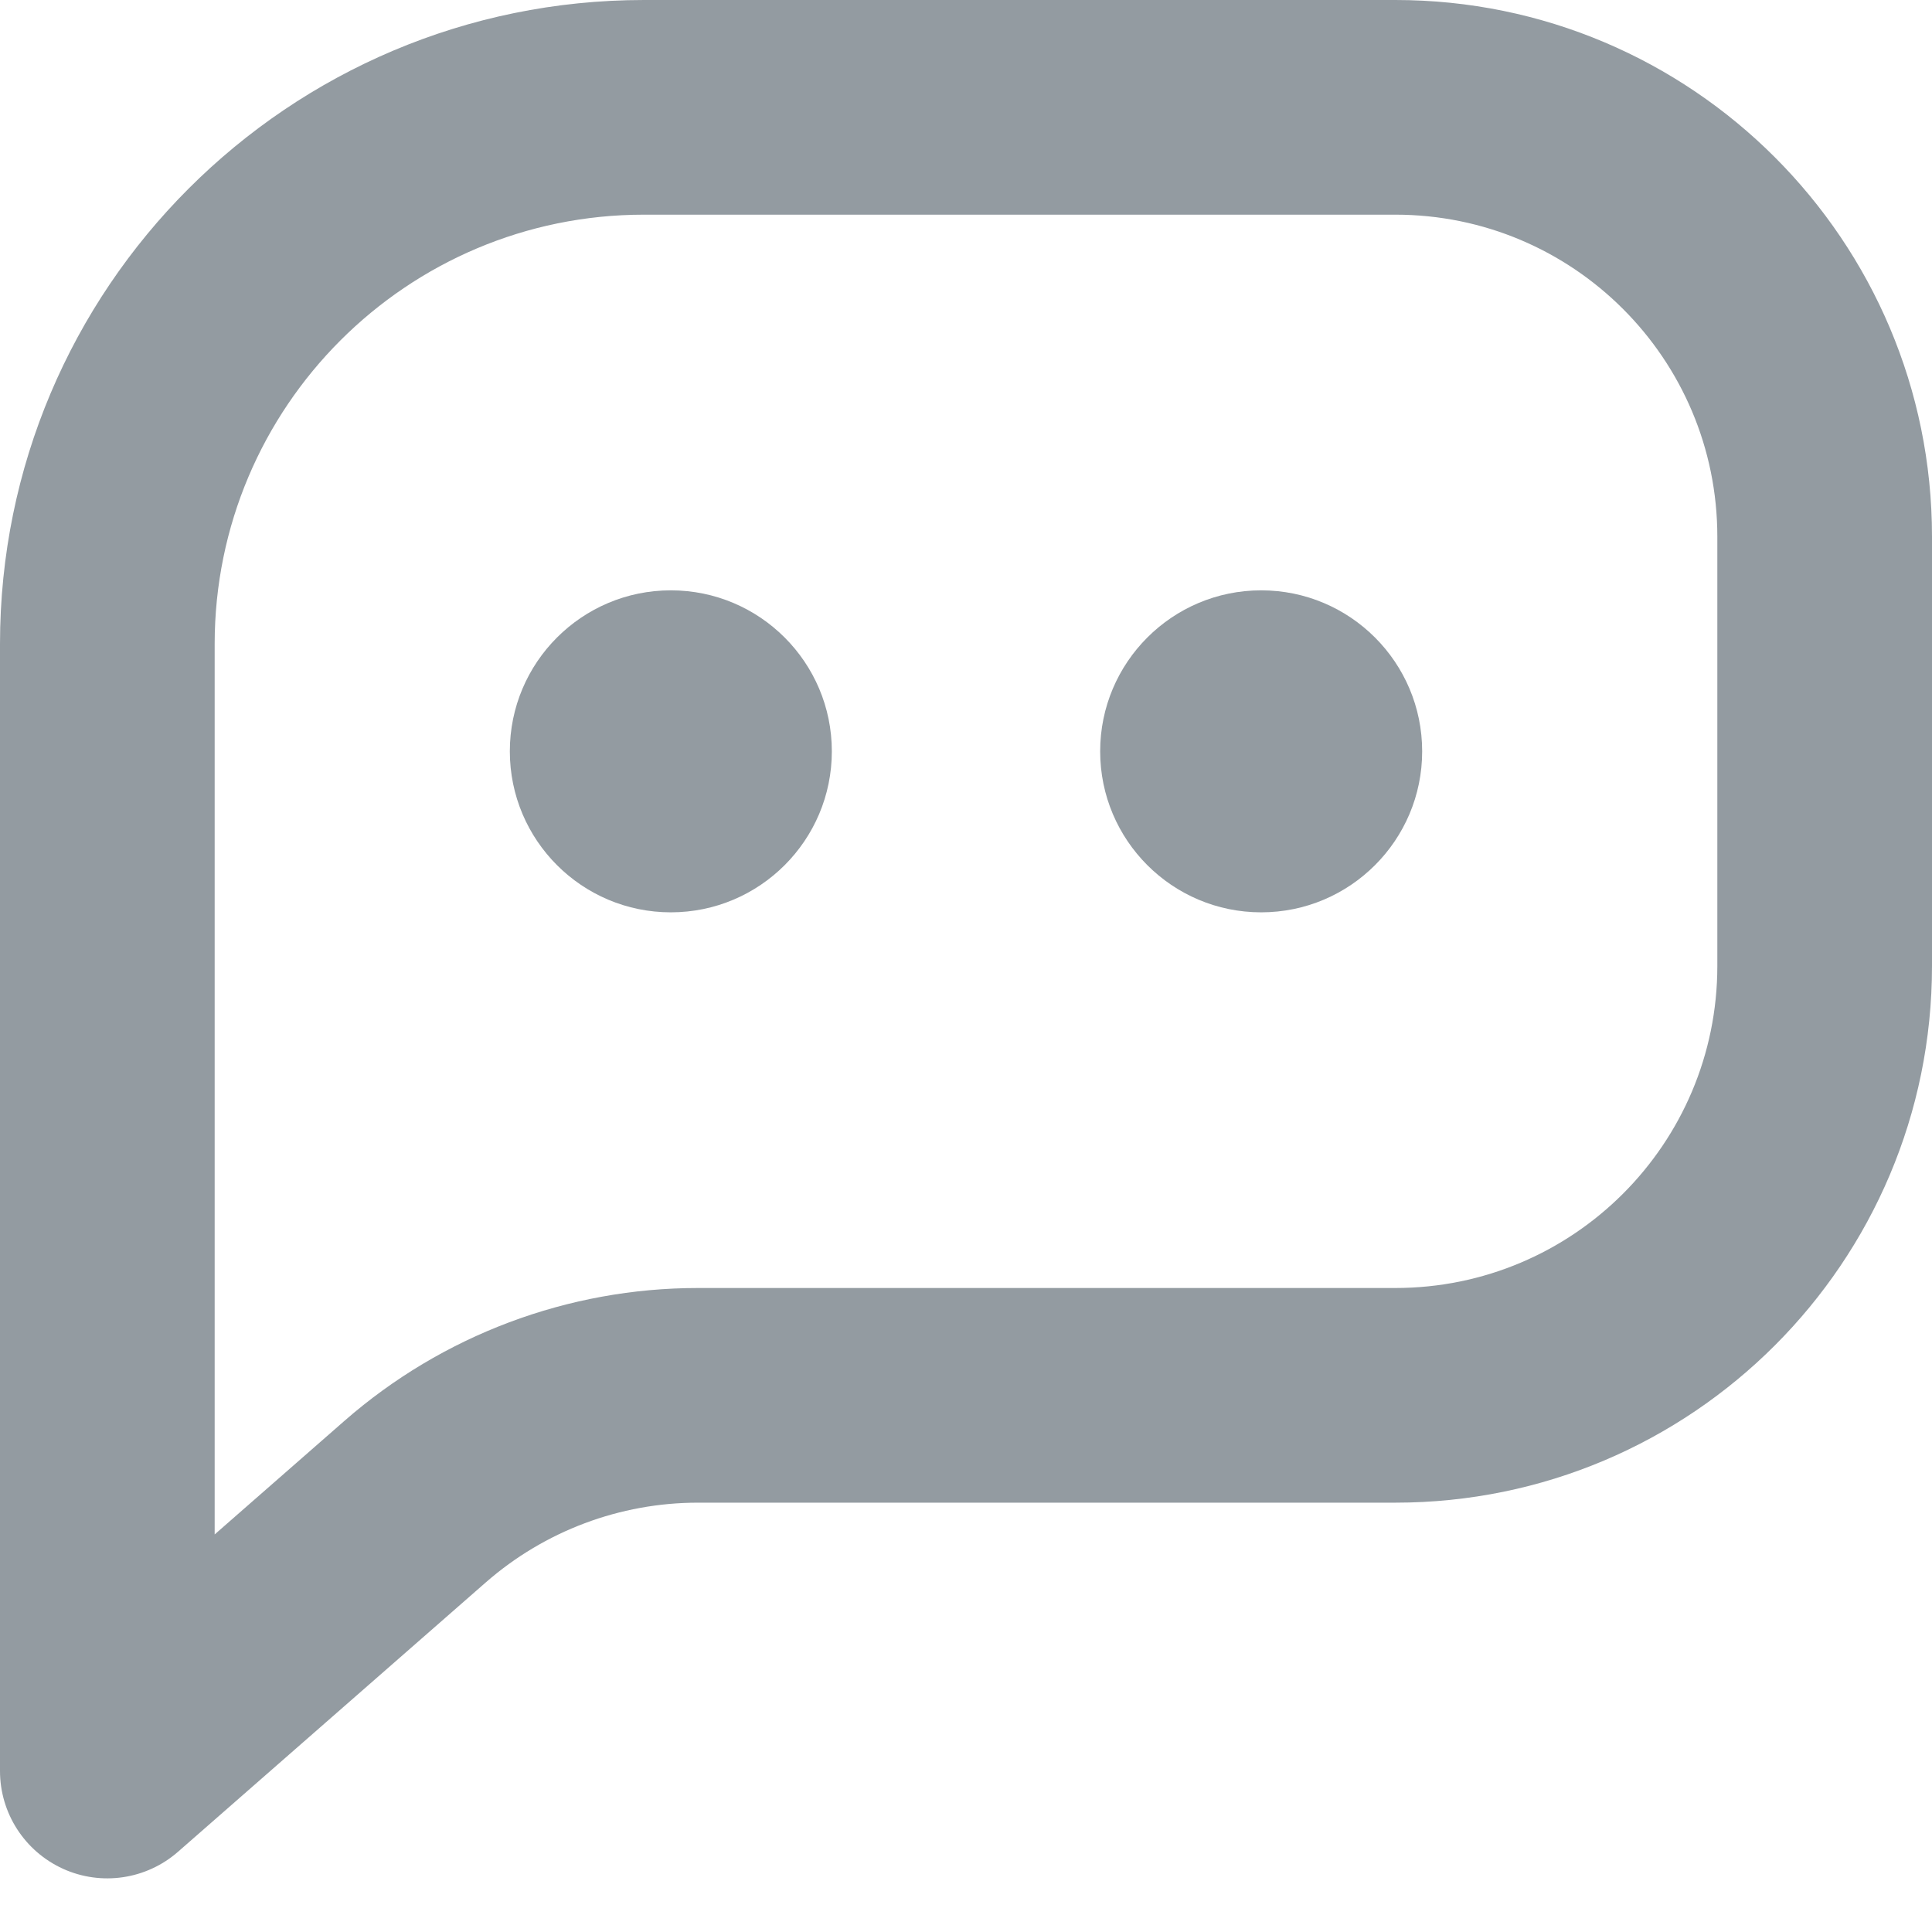
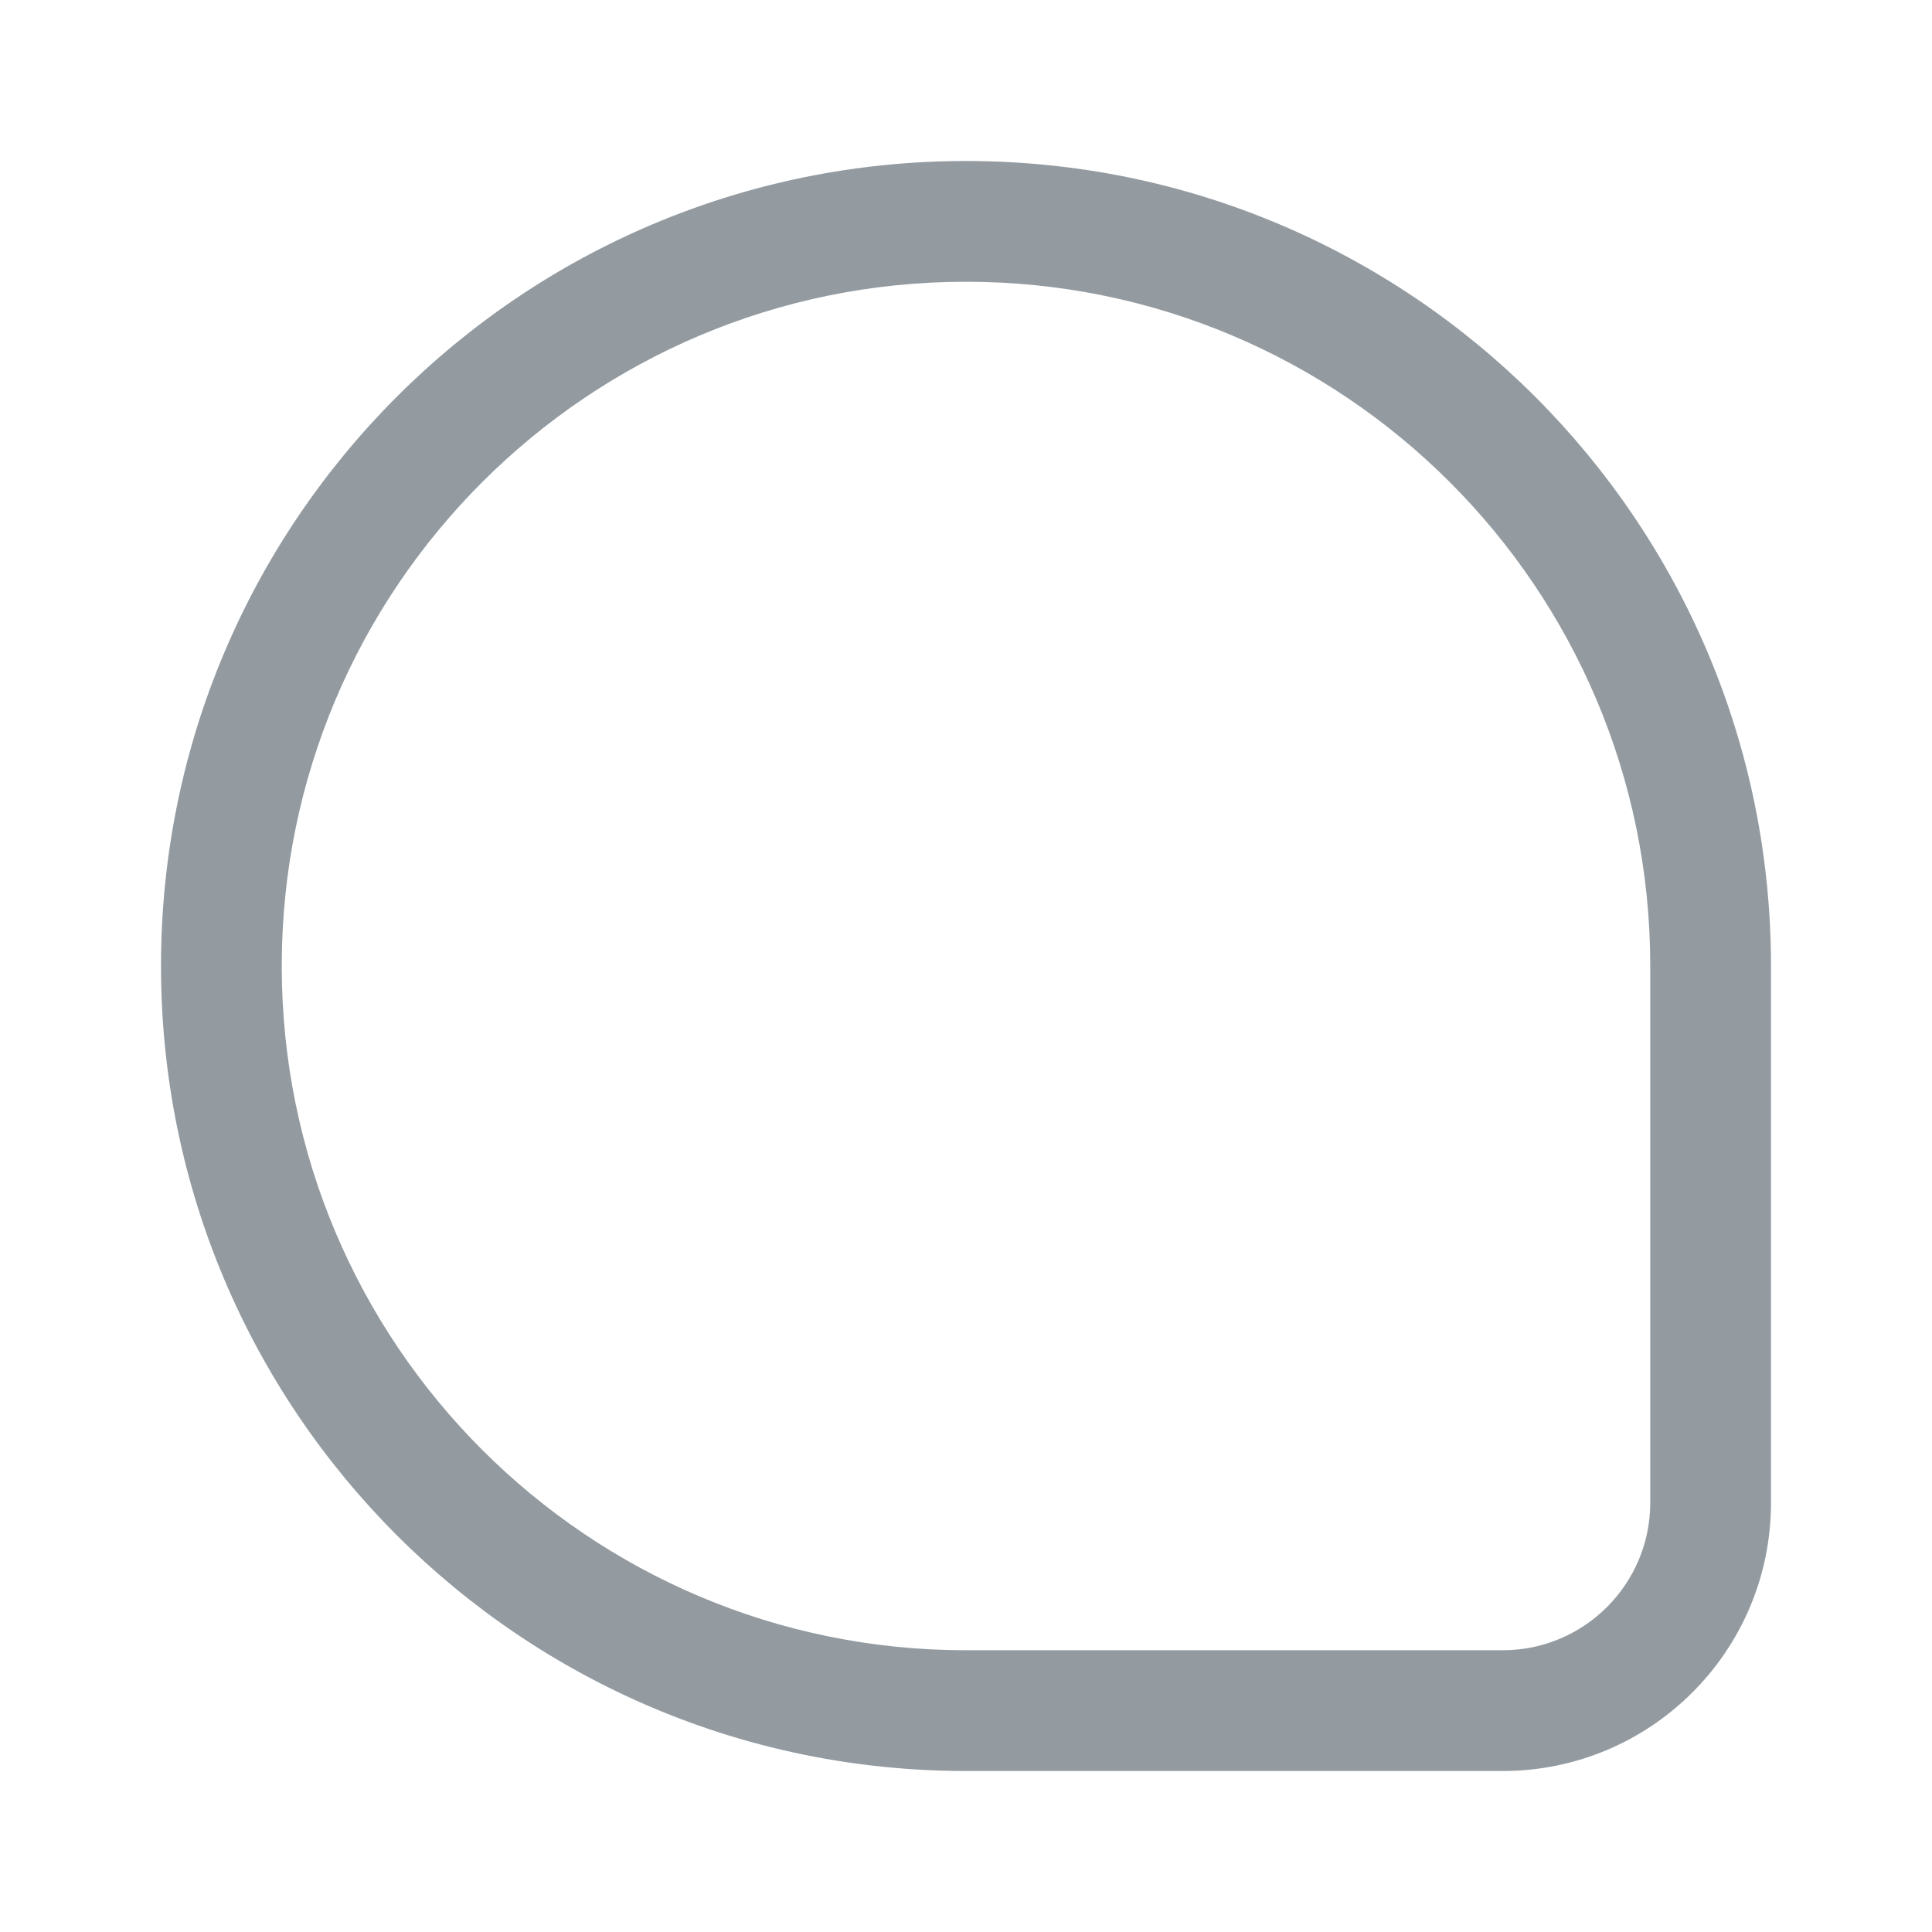
- <svg xmlns="http://www.w3.org/2000/svg" width="18" height="18" viewBox="0 0 18 18" fill="#939BA1">
-   <path d="M6.25 8.5C7.078 8.5 7.75 7.828 7.75 7C7.75 6.172 7.078 5.5 6.25 5.5C5.422 5.5 4.75 6.172 4.75 7C4.75 7.828 5.422 8.5 6.25 8.5Z" />
-   <path d="M11.75 8.5C12.578 8.5 13.25 7.828 13.25 7C13.25 6.172 12.578 5.5 11.75 5.5C10.922 5.5 10.25 6.172 10.25 7C10.25 7.828 10.922 8.5 11.75 8.5Z" />
-   <path fill-rule="evenodd" clip-rule="evenodd" d="M6 0C2.686 0 0 2.686 0 6V16.5C0 16.892 0.229 17.248 0.587 17.411C0.944 17.573 1.363 17.511 1.658 17.253L4.527 14.742C5.074 14.264 5.776 14 6.503 14H13C15.761 14 18 11.761 18 9V5C18 2.239 15.761 0 13 0H6ZM2 6C2 3.791 3.791 2 6 2H13C14.657 2 16 3.343 16 5V9C16 10.657 14.657 12 13 12H6.503C5.292 12 4.122 12.44 3.21 13.237L2 14.296V6Z" />
+ <svg xmlns="http://www.w3.org/2000/svg" width="24" height="24" viewBox="0 0 24 24" fill="none">
+   <path fill-rule="evenodd" clip-rule="evenodd" d="M20.5 18.667V12C20.5 7.306 16.694 3.5 12 3.5C7.306 3.5 3.5 7.306 3.5 12C3.5 16.694 7.306 20.5 12 20.5H18.667C19.679 20.5 20.5 19.679 20.5 18.667ZM12 2C6.477 2 2 6.477 2 12C2 17.523 6.477 22 12 22H18.667C20.508 22 22 20.508 22 18.667V12C22 6.477 17.523 2 12 2Z" fill="#939BA1" />
</svg>
